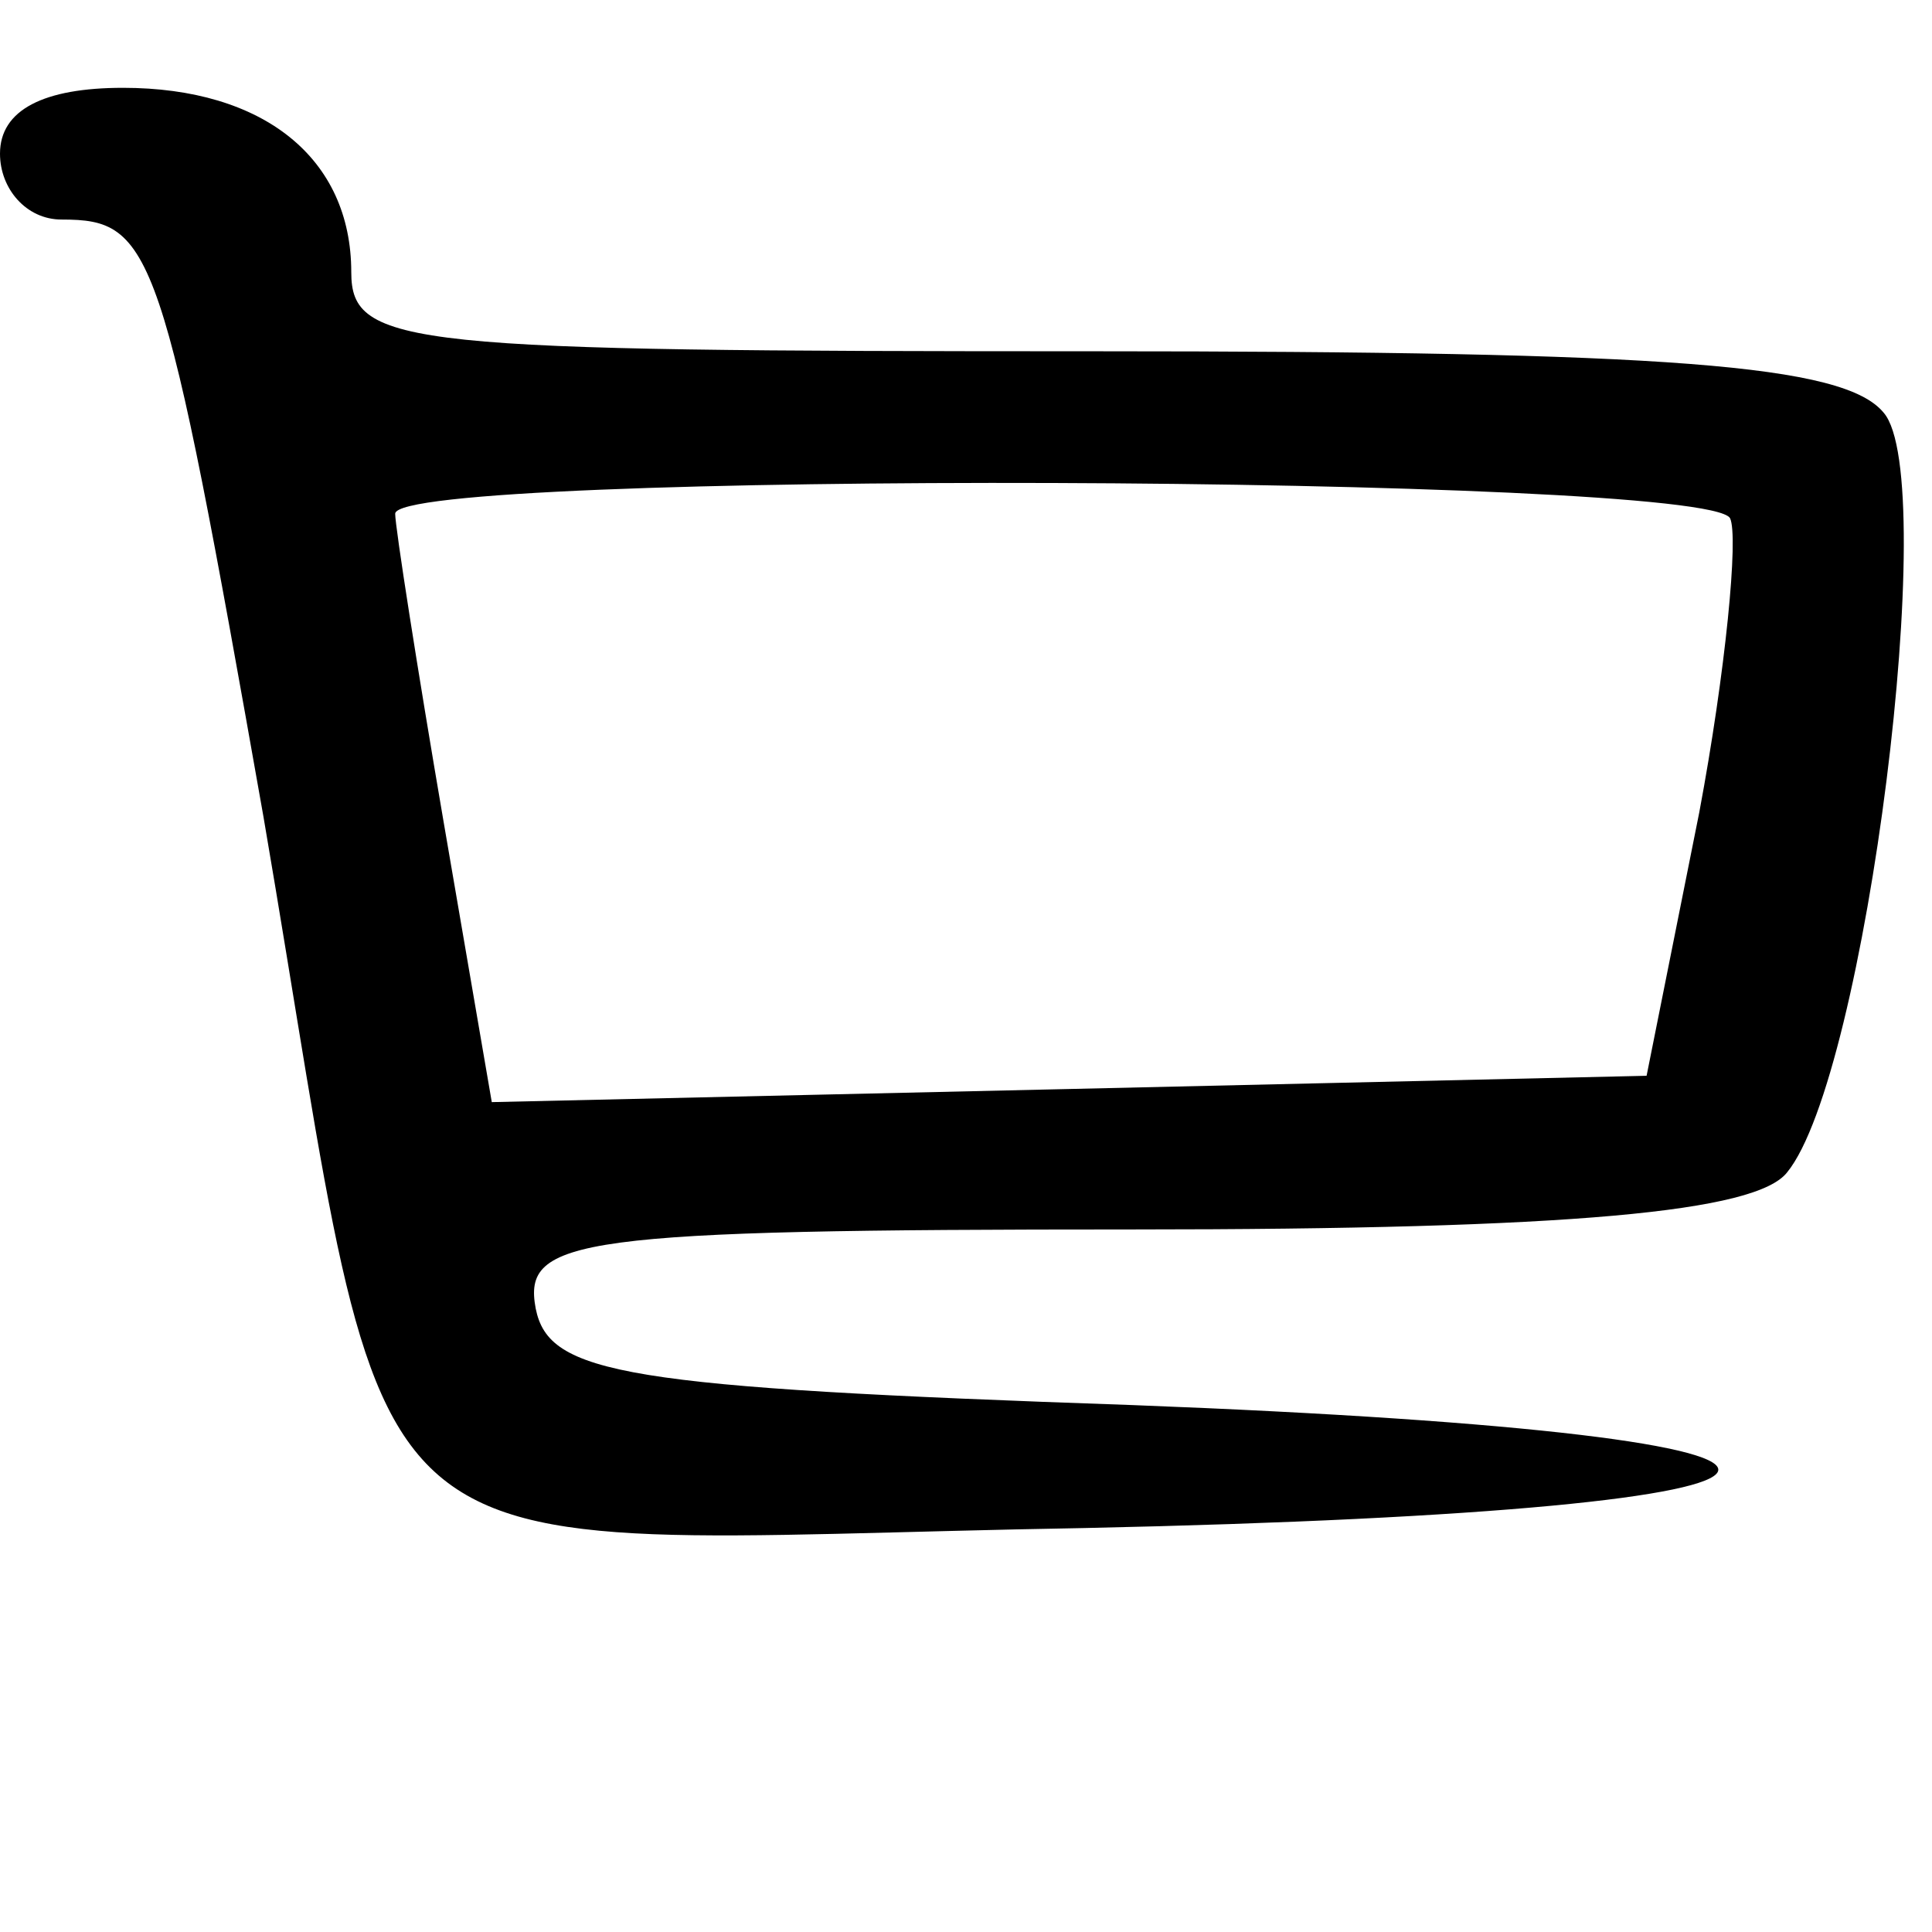
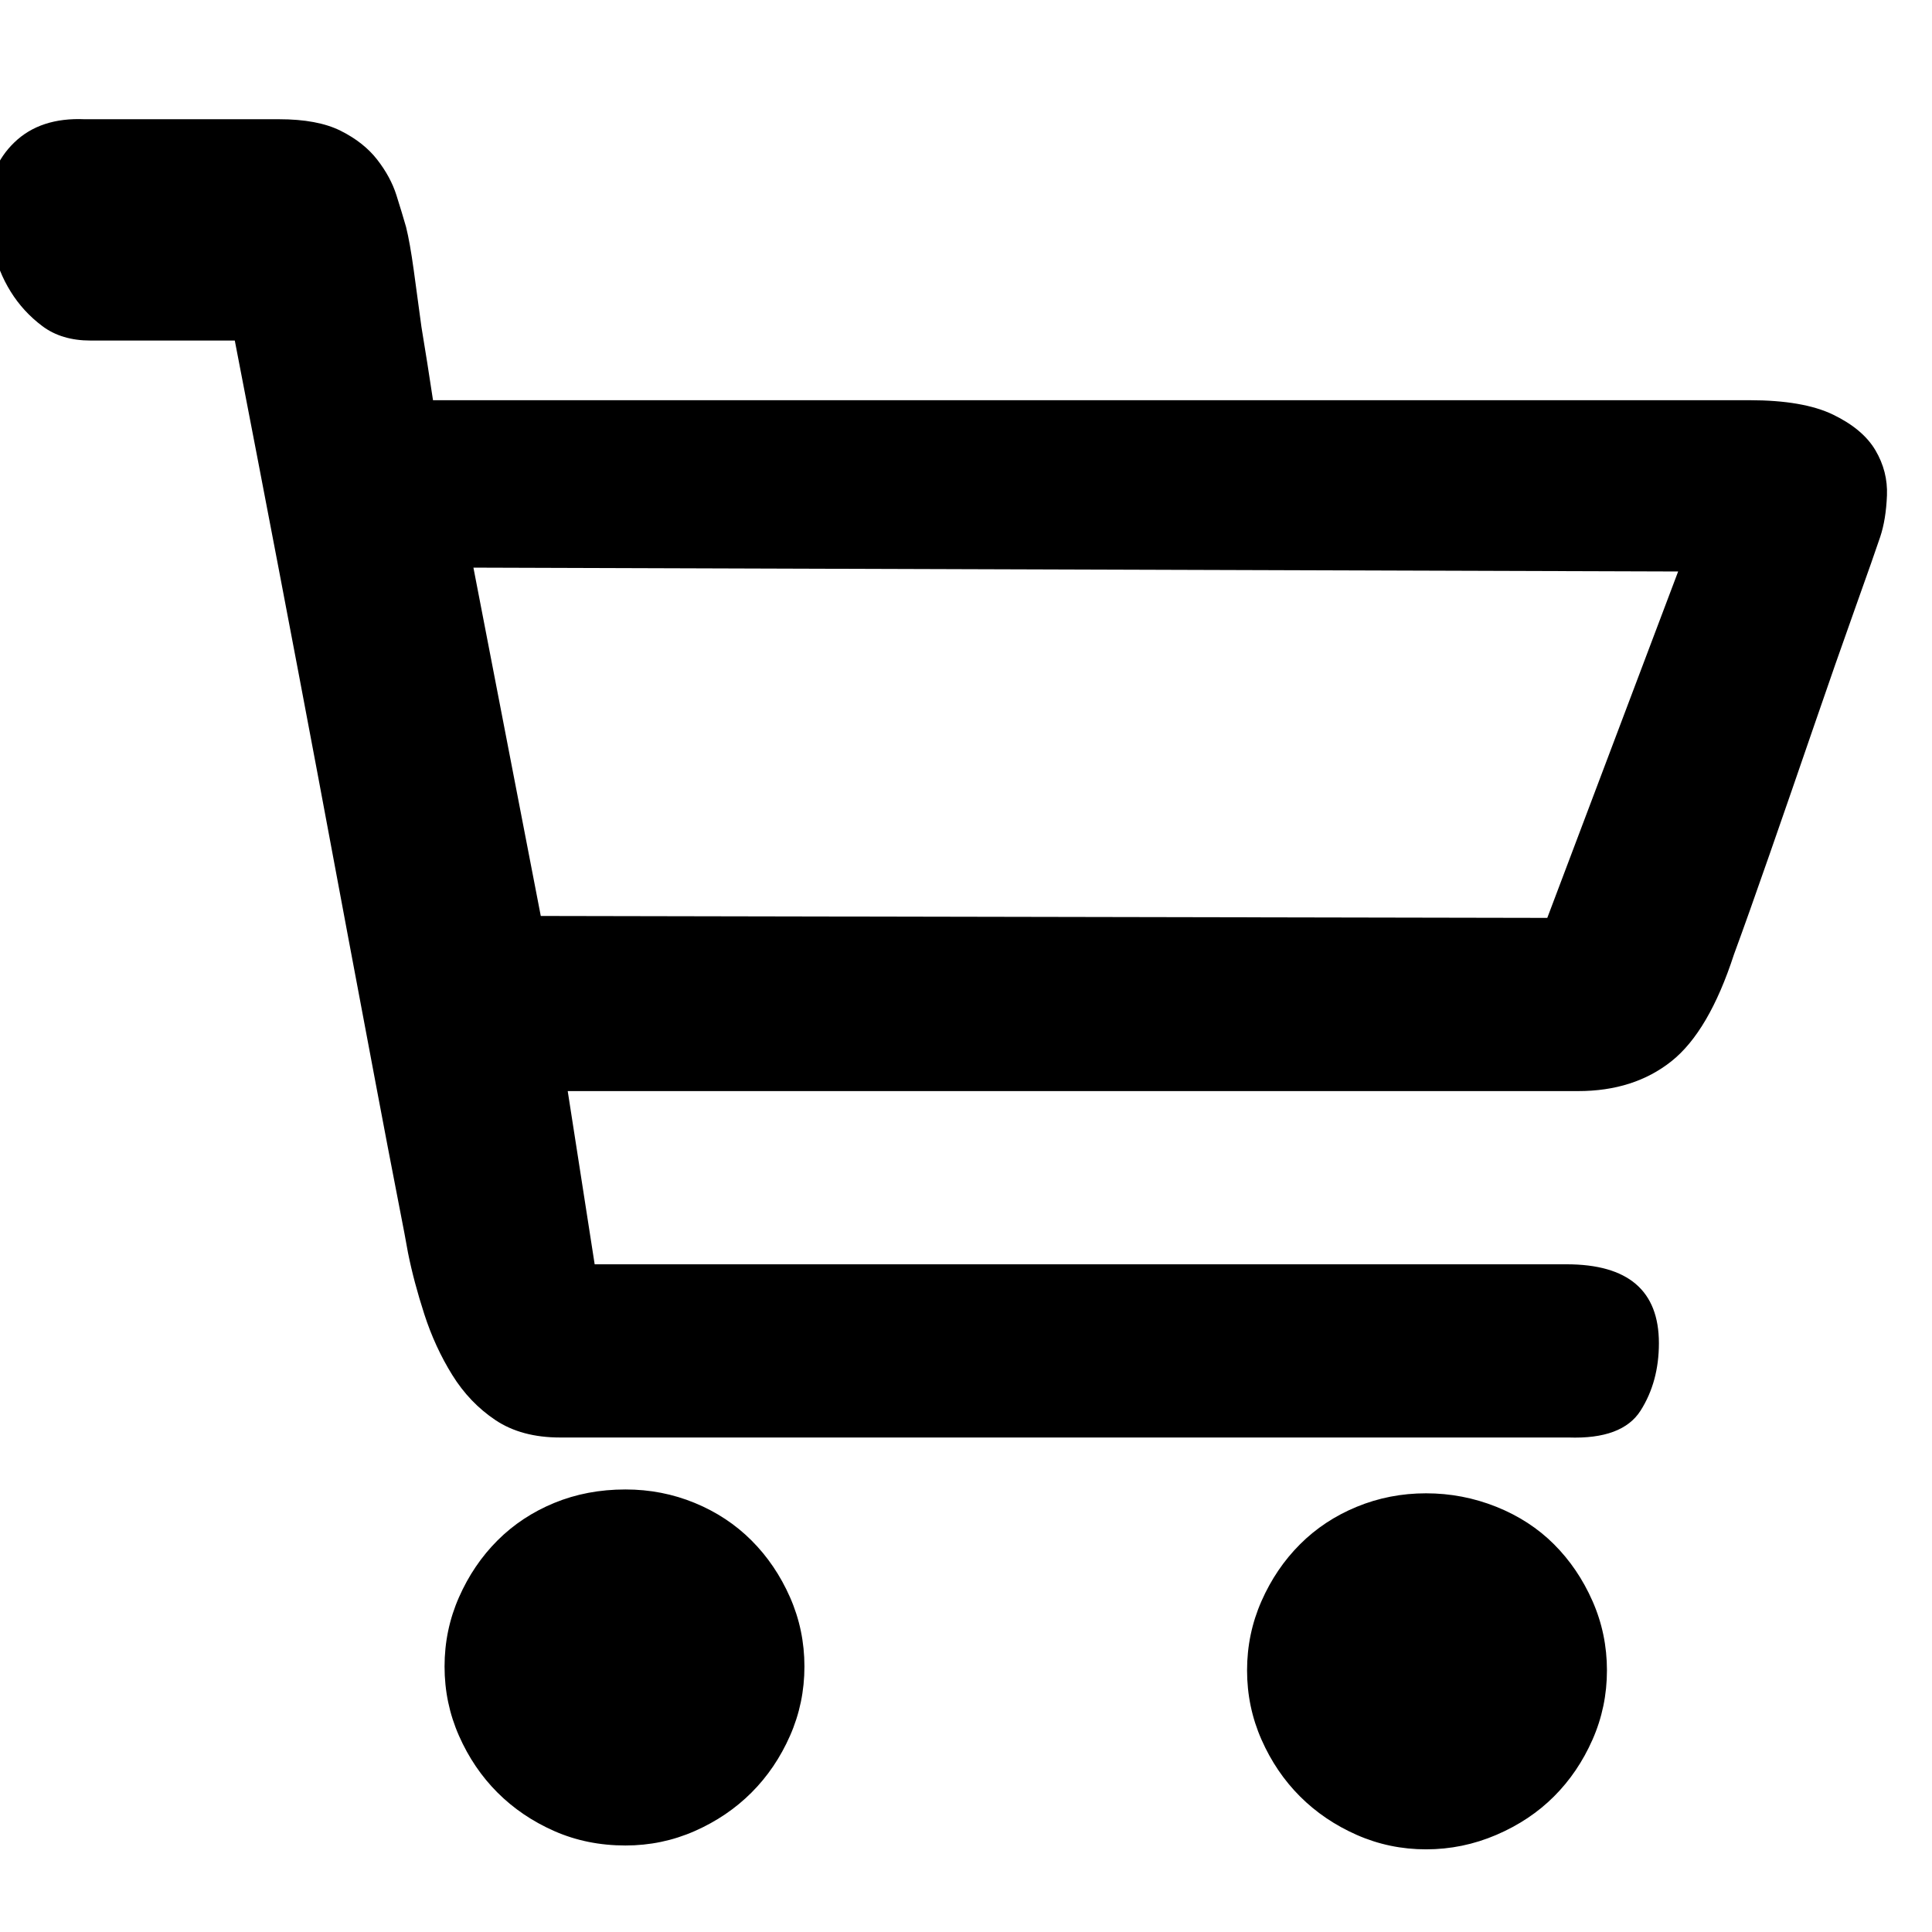
- <svg xmlns="http://www.w3.org/2000/svg" version="1.0" width="44pt" height="44pt" viewBox="0 0 44 44" preserveAspectRatio="xMidYMid meet">
-   <g transform="translate(0,44) scale(0.1,-0.1)" fill="#000000" stroke="none">
-     <path d="M0 405 c0 -8 6 -15 14 -15 21 0 23 -6 46 -136 31 -181 13 -165 187 -162 187 4 194 21 11 28 -116 4 -133 7 -136 22 -3 16 9 18 136 18 100 0 142 4 149 13 18 22 35 158 22 173 -9 11 -49 14 -180 14 -156 0 -169 1 -169 18 0 26 -20 42 -52 42 -18 0 -28 -5 -28 -15z m394 -83 c2 -4 -1 -35 -7 -67 l-12 -60 -131 -3 -132 -3 -11 64 c-6 35 -11 67 -11 70 0 10 298 9 304 -1z" />
-   </g>
+ <svg xmlns="http://www.w3.org/2000/svg" t="1638625048944" class="icon" viewBox="0 0 1028 1024" version="1.1" p-id="17978" data-darkreader-inline-fill="" width="44" height="44">
+   <path d="M332.8 790.528q19.456 0 36.864 7.168t30.208 19.968 20.48 30.208 7.68 36.864-7.68 36.864-20.48 30.208-30.208 20.48-36.864 7.68q-20.48 0-37.888-7.68t-30.208-20.48-20.48-30.208-7.68-36.864 7.68-36.864 20.48-30.208 30.208-19.968 37.888-7.168zM758.784 792.576q19.456 0 37.376 7.168t30.72 19.968 20.48 30.208 7.68 36.864-7.68 36.864-20.48 30.208-30.72 20.48-37.376 7.68-36.864-7.68-30.208-20.48-20.48-30.208-7.68-36.864 7.68-36.864 20.48-30.208 30.208-19.968 36.864-7.168zM930.816 210.944q28.672 0 44.544 7.68t22.528 18.944 6.144 24.064-3.584 22.016-13.312 37.888-22.016 62.976-23.552 68.096-18.944 53.248q-13.312 40.96-33.28 56.832t-49.664 15.872l-35.84 0-65.536 0-86.016 0-96.256 0-253.952 0 14.336 92.16 517.12 0q49.152 0 49.152 41.984 0 20.48-9.728 35.84t-38.4 14.336l-49.152 0-94.208 0-118.784 0-119.808 0-99.328 0-55.296 0q-20.48 0-34.304-9.216t-23.04-24.064-14.848-32.256-8.704-32.768q-1.024-6.144-5.632-29.696t-11.264-58.88-14.848-78.848-16.384-87.552q-19.456-103.424-44.032-230.4l-76.8 0q-15.36 0-25.6-7.68t-16.896-18.432-9.216-23.04-2.56-22.528q0-20.48 13.824-33.792t37.376-12.288l103.424 0q20.48 0 32.768 6.144t19.456 15.36 10.24 18.944 5.12 16.896q2.048 8.192 4.096 23.04t4.096 30.208q3.072 18.432 6.144 38.912l700.416 0zM892.928 302.08l-641.024-2.048 35.84 185.344 535.552 1.024z" p-id="17979" />
</svg>
